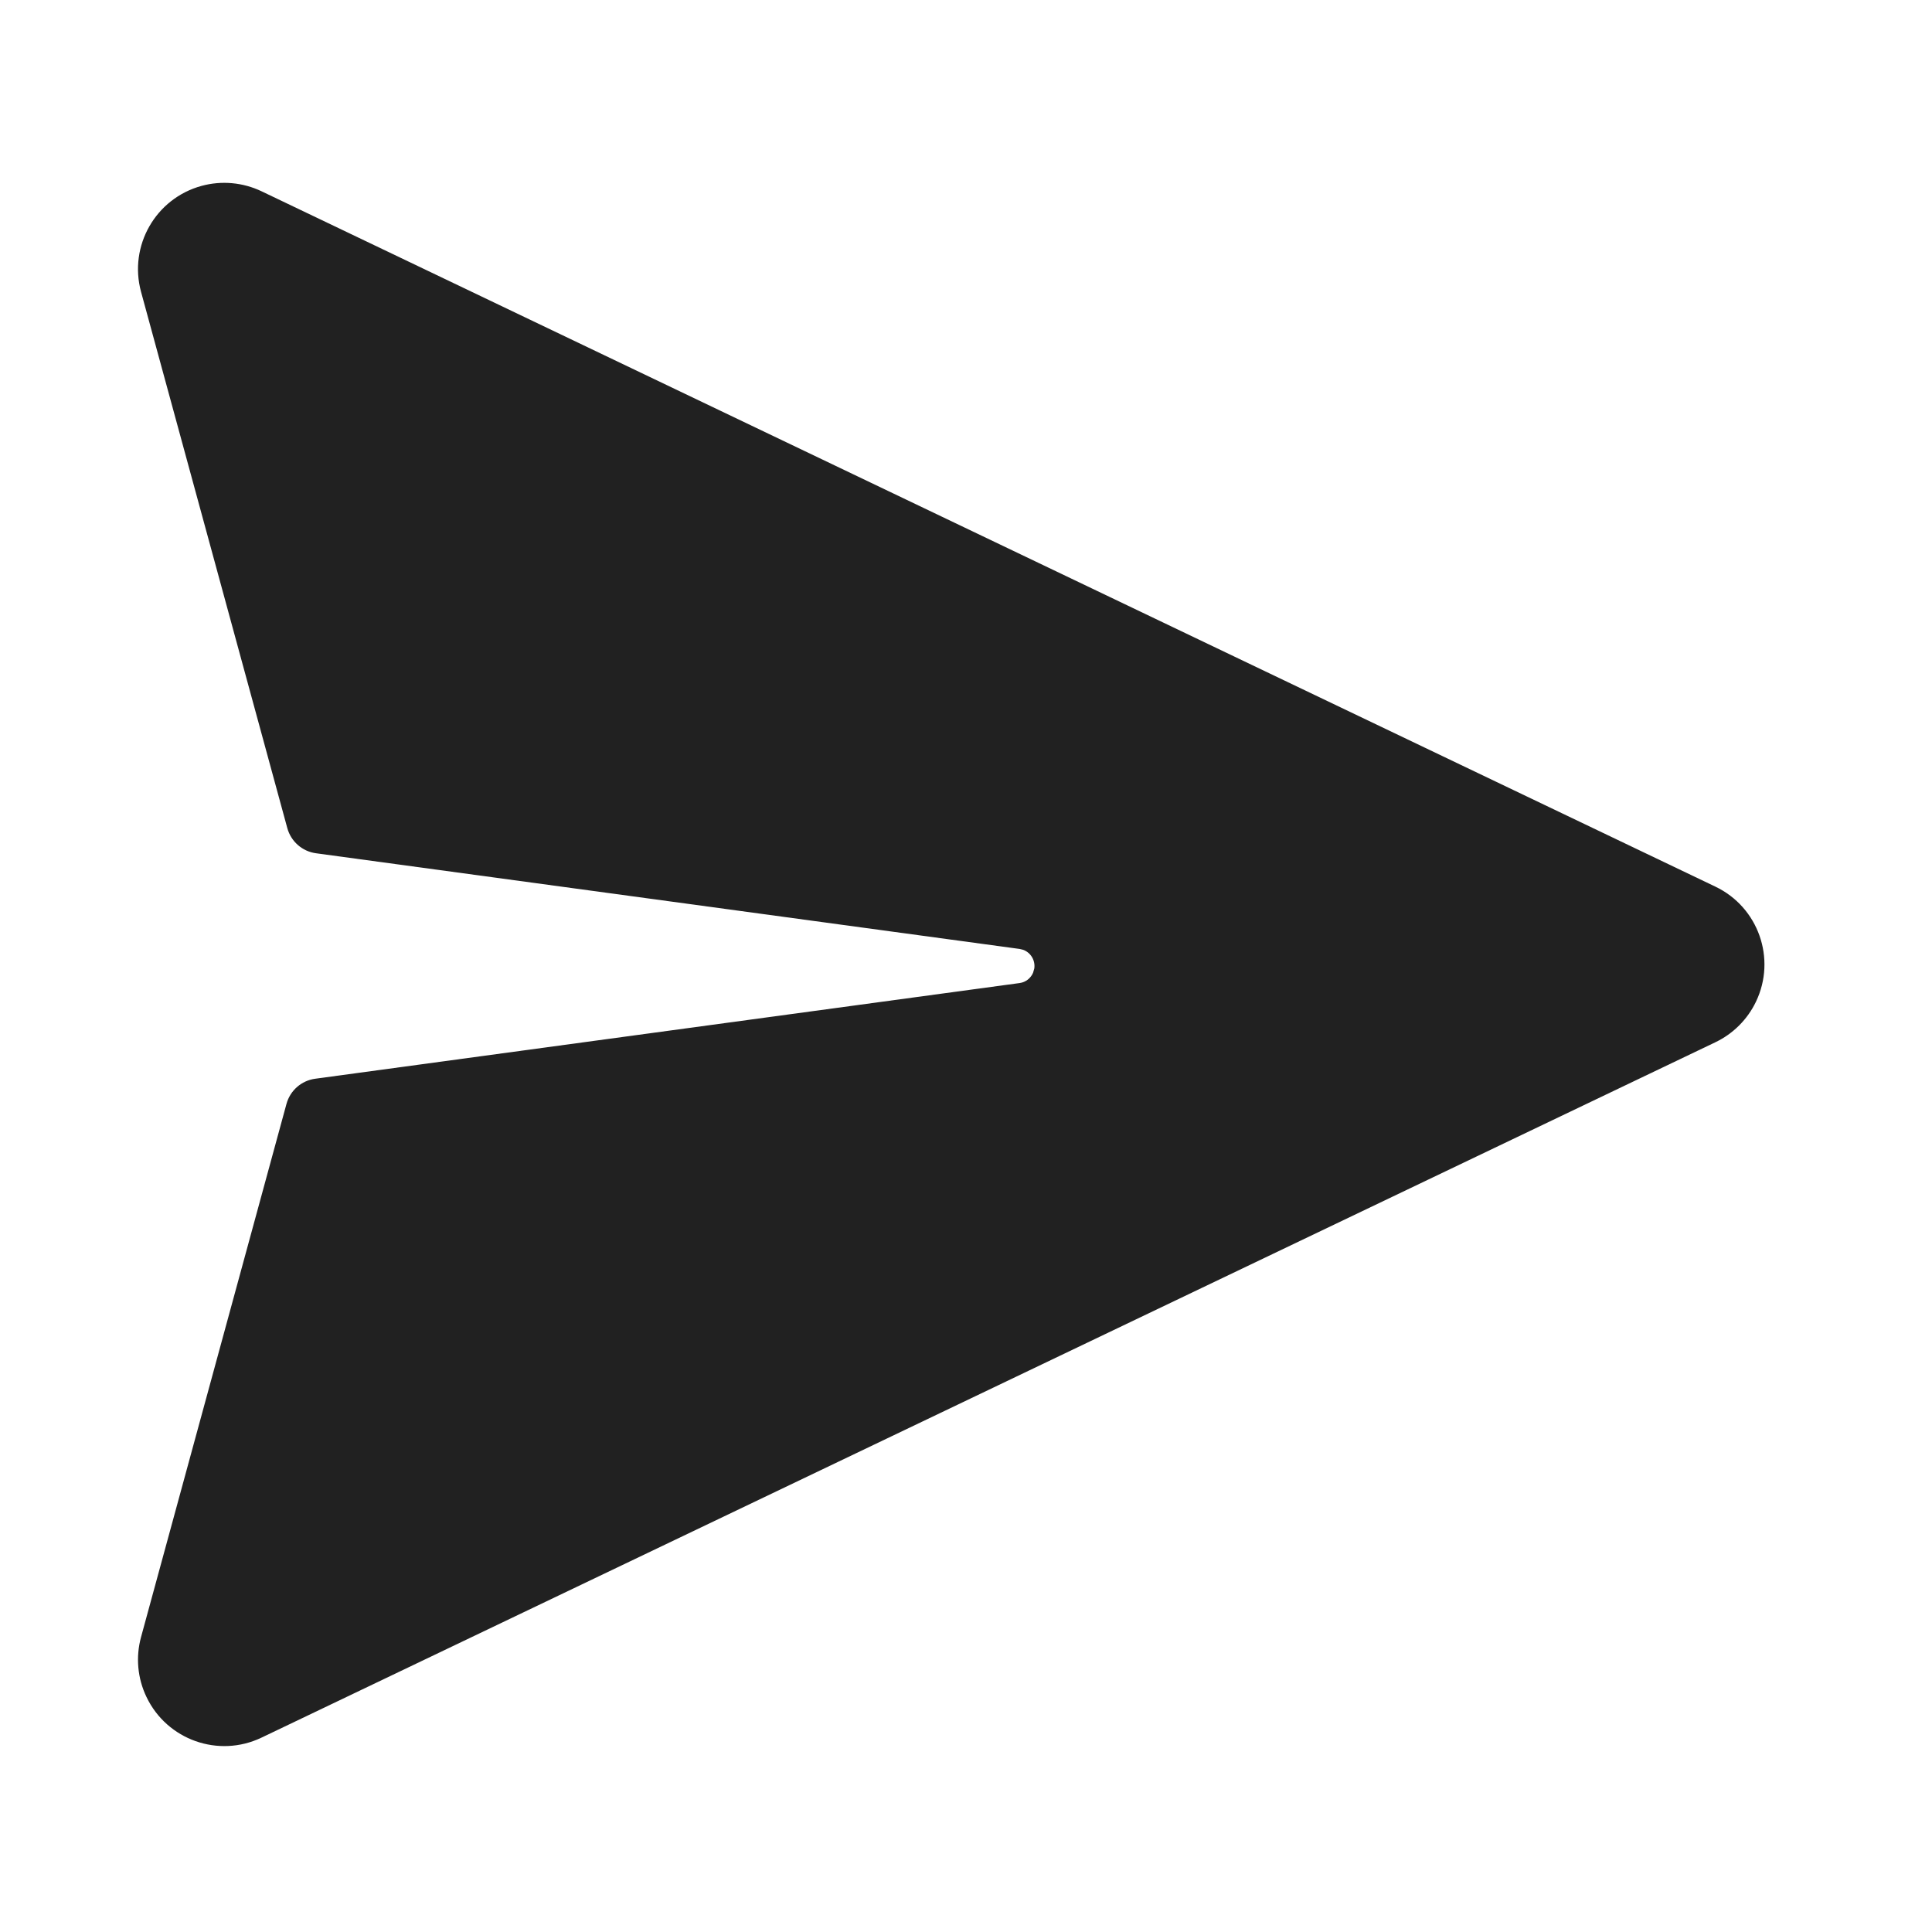
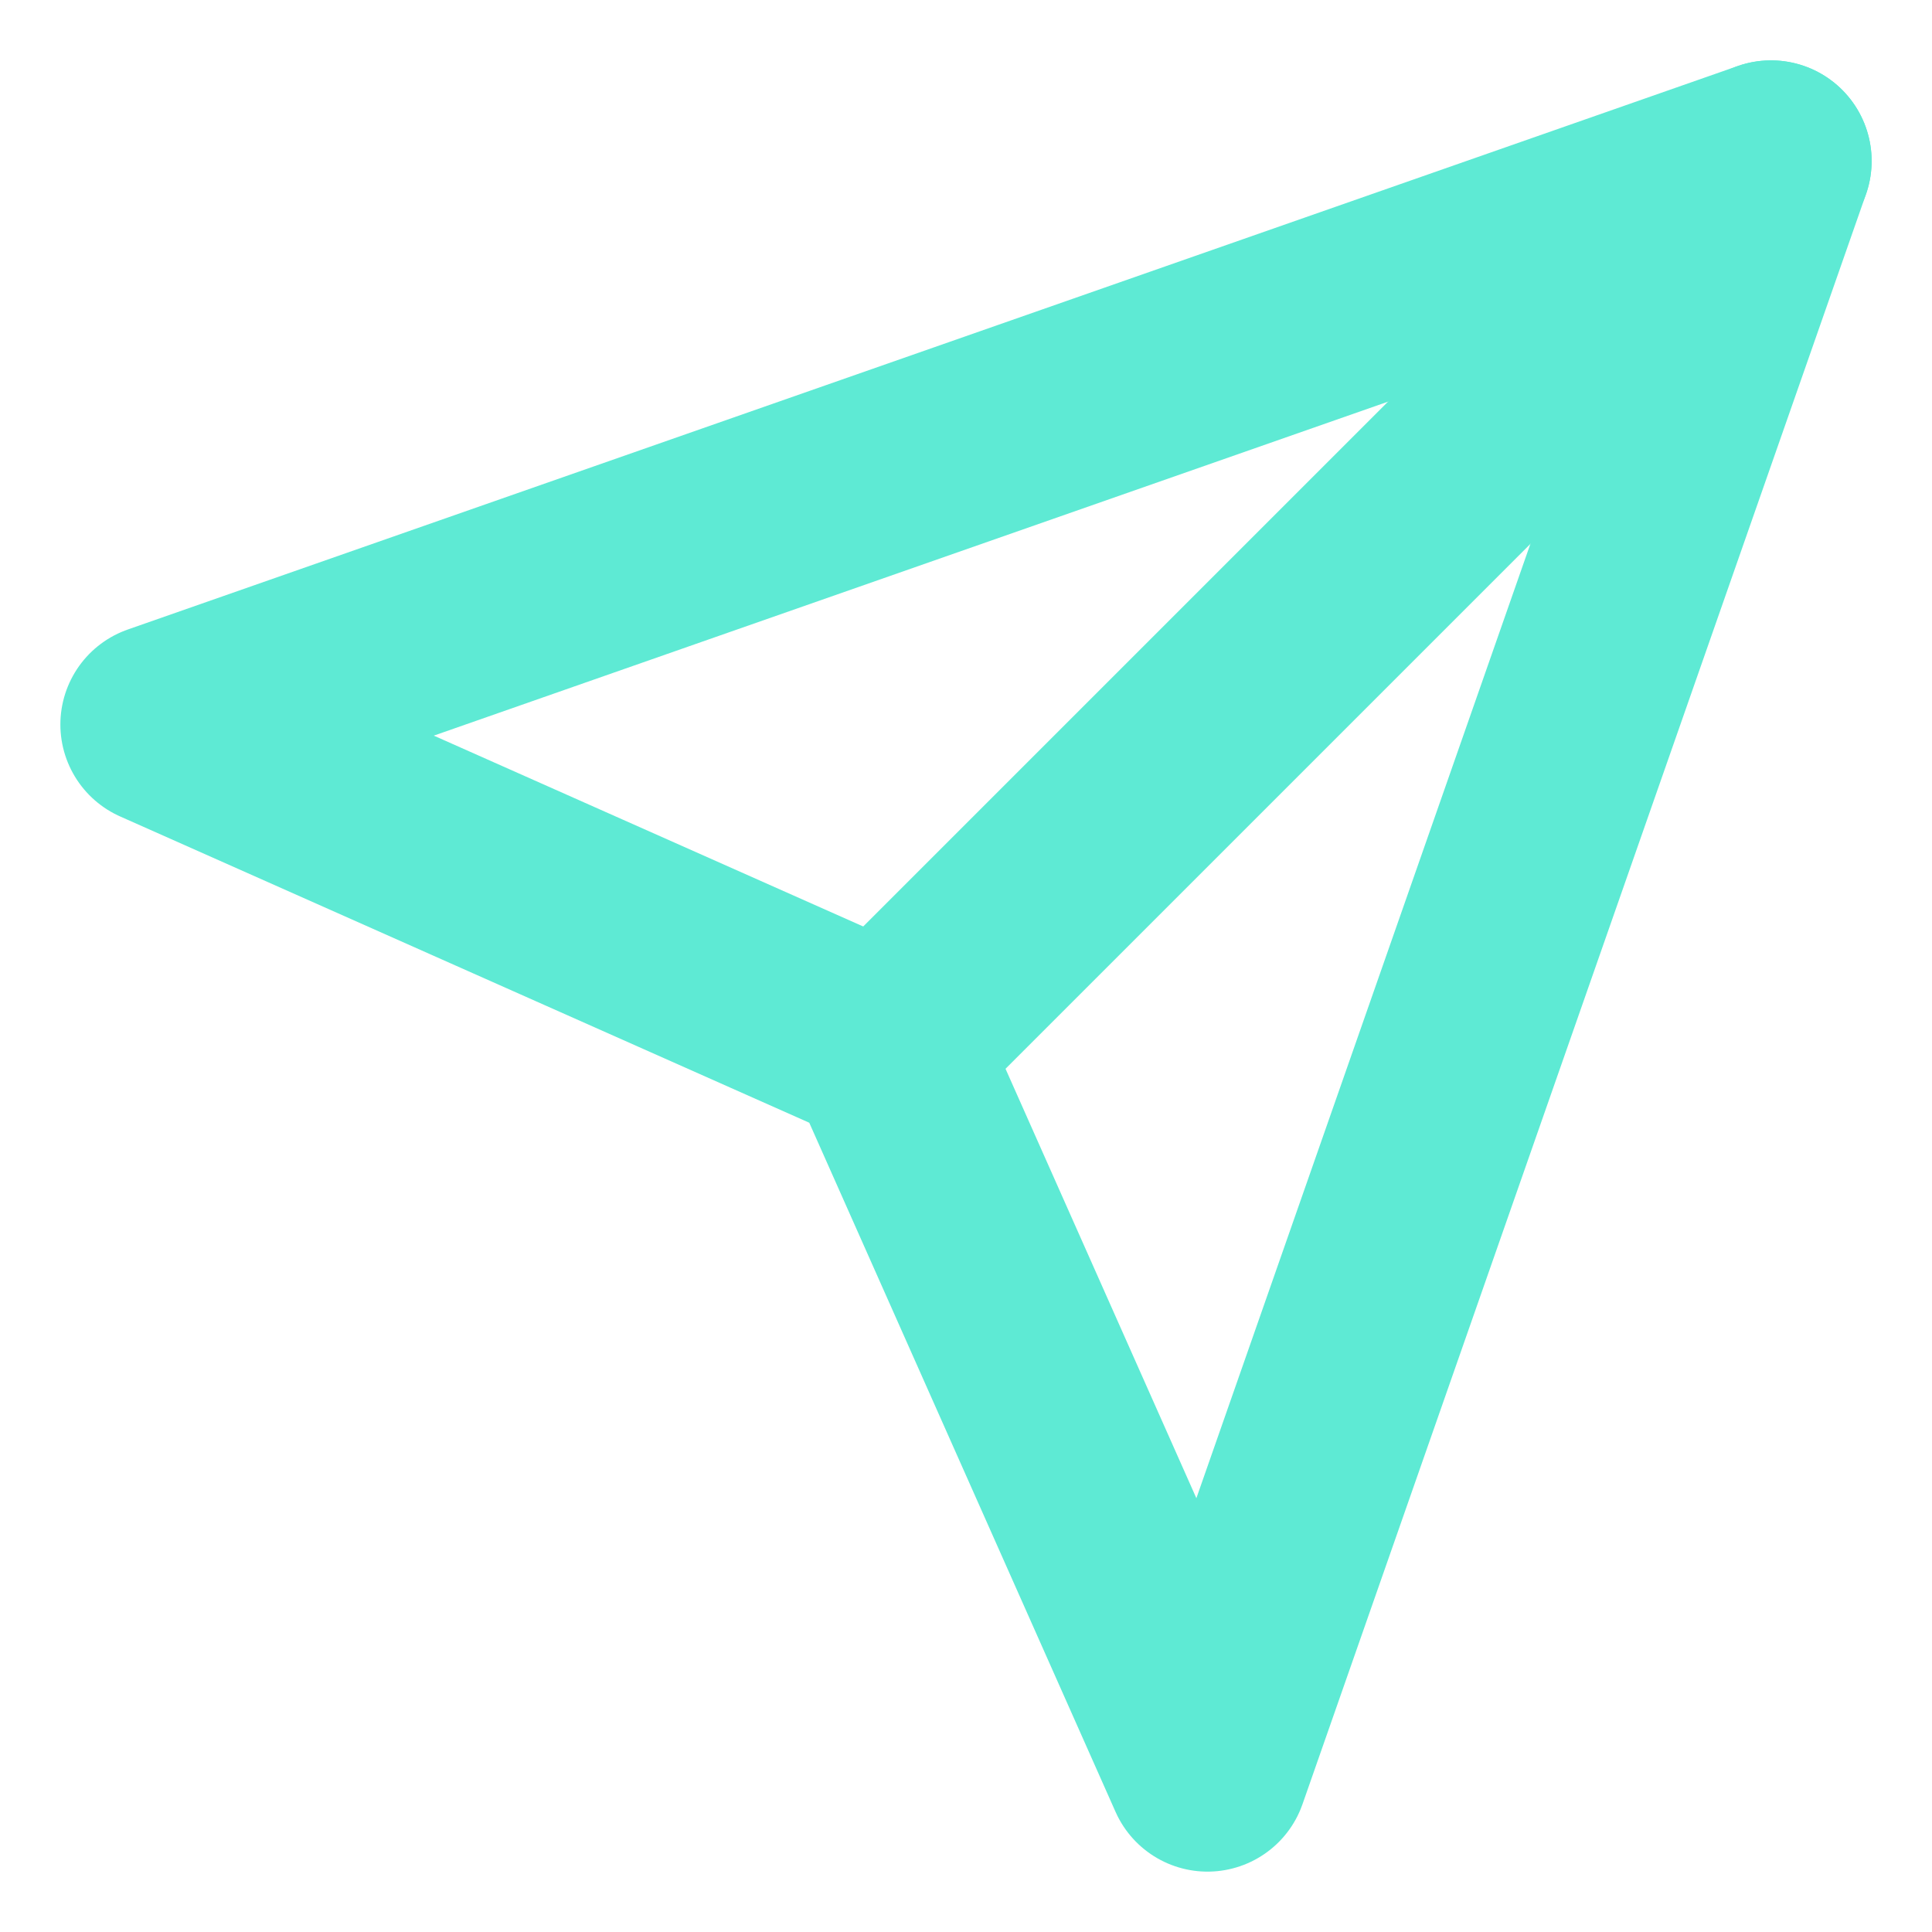
- <svg xmlns="http://www.w3.org/2000/svg" width="800px" height="800px" viewBox="0 0 28 28" version="1.1">
-   <g id="🔍-Product-Icons" stroke="none" stroke-width="1" fill="none" fill-rule="evenodd">
-     <g id="ic_fluent_send_28_filled" fill="#212121" fill-rule="nonzero">
-       <path d="M3.79,2.772 L24.861,12.85 C25.484,13.148 25.747,13.894 25.449,14.517 C25.326,14.774 25.118,14.982 24.861,15.105 L3.79,25.183 C3.167,25.481 2.421,25.217 2.123,24.594 C1.993,24.324 1.965,24.016 2.044,23.726 L4.152,15.998 C4.205,15.805 4.368,15.661 4.567,15.634 L14.778,14.247 C14.866,14.235 14.938,14.177 14.972,14.098 L14.99,14.035 C15.006,13.918 14.939,13.808 14.833,13.767 L14.778,13.753 L4.579,12.366 C4.38,12.339 4.217,12.195 4.164,12.002 L2.044,4.229 C1.863,3.563 2.255,2.876 2.921,2.694 C3.211,2.615 3.519,2.643 3.79,2.772 Z" id="🎨-Color">
- 
- </path>
-     </g>
-   </g>
+ <svg xmlns="http://www.w3.org/2000/svg" viewBox="0 0 24 24" width="24" height="24" fill="none" stroke="#5eead4" stroke-width="2.5" stroke-linecap="round" stroke-linejoin="round">
+   <path d="M22 2 11 13" />
+   <path d="M22 2 15 22 11 13 2 9z" />
</svg>
